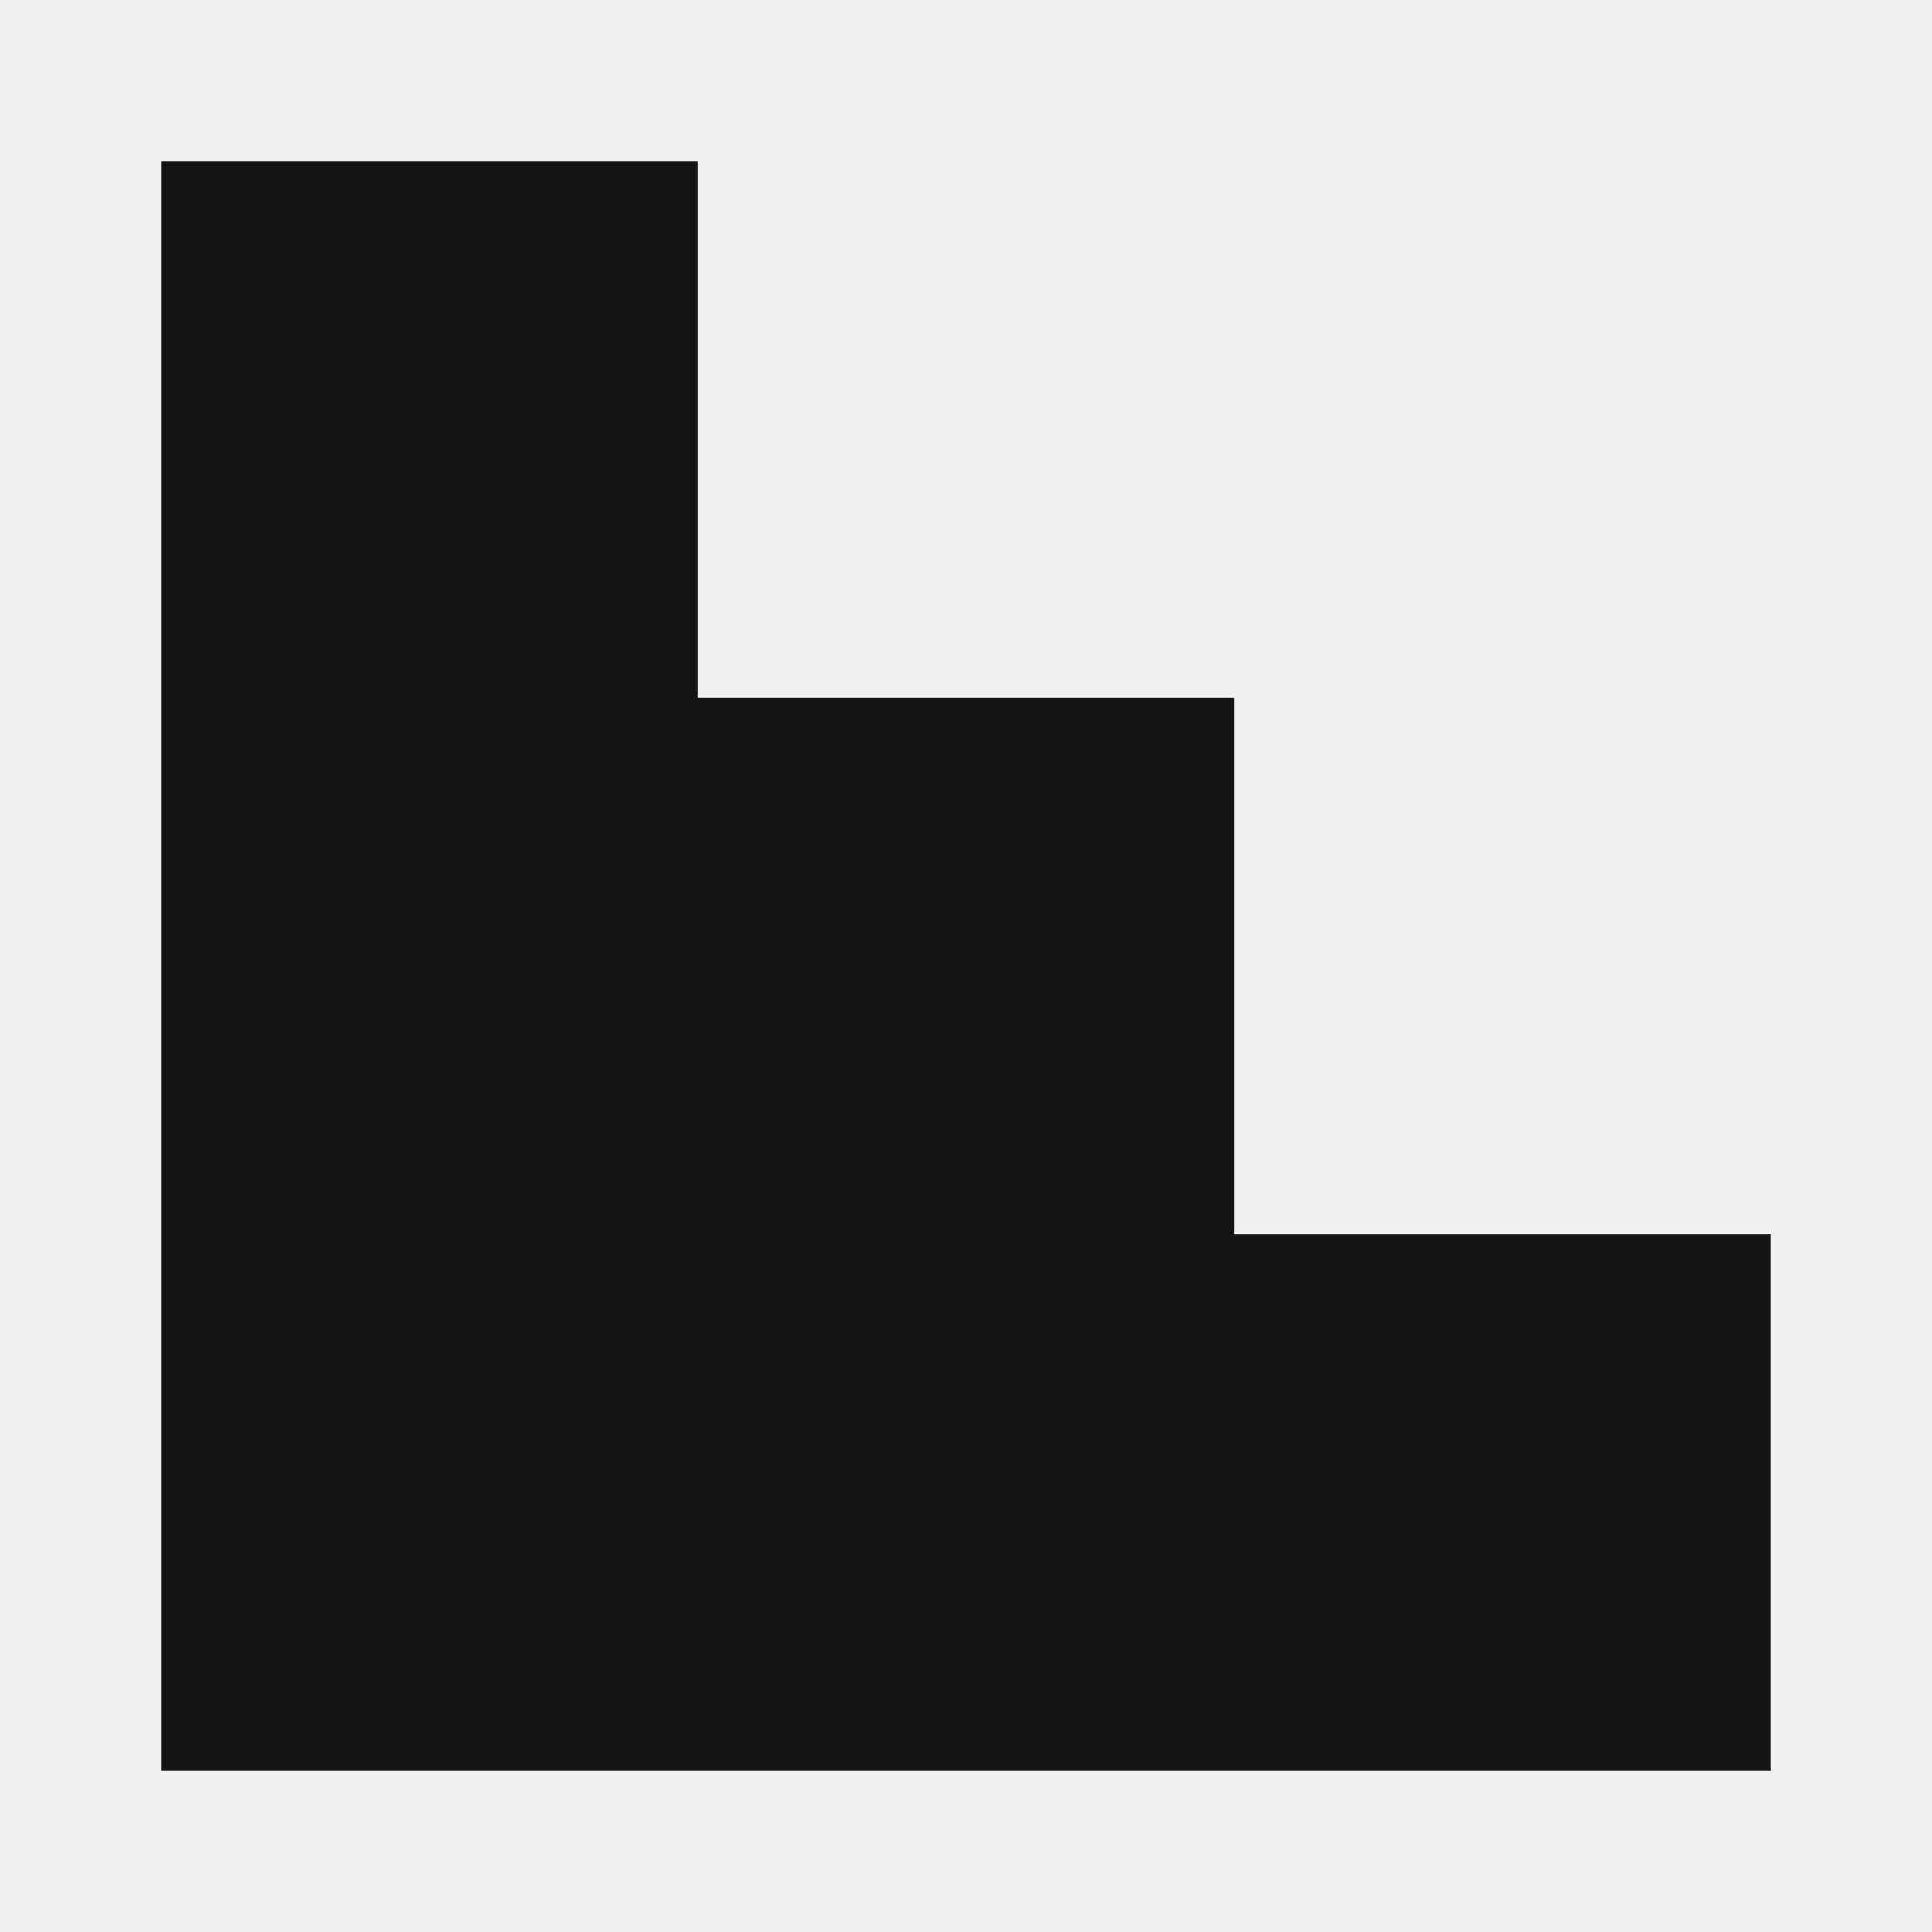
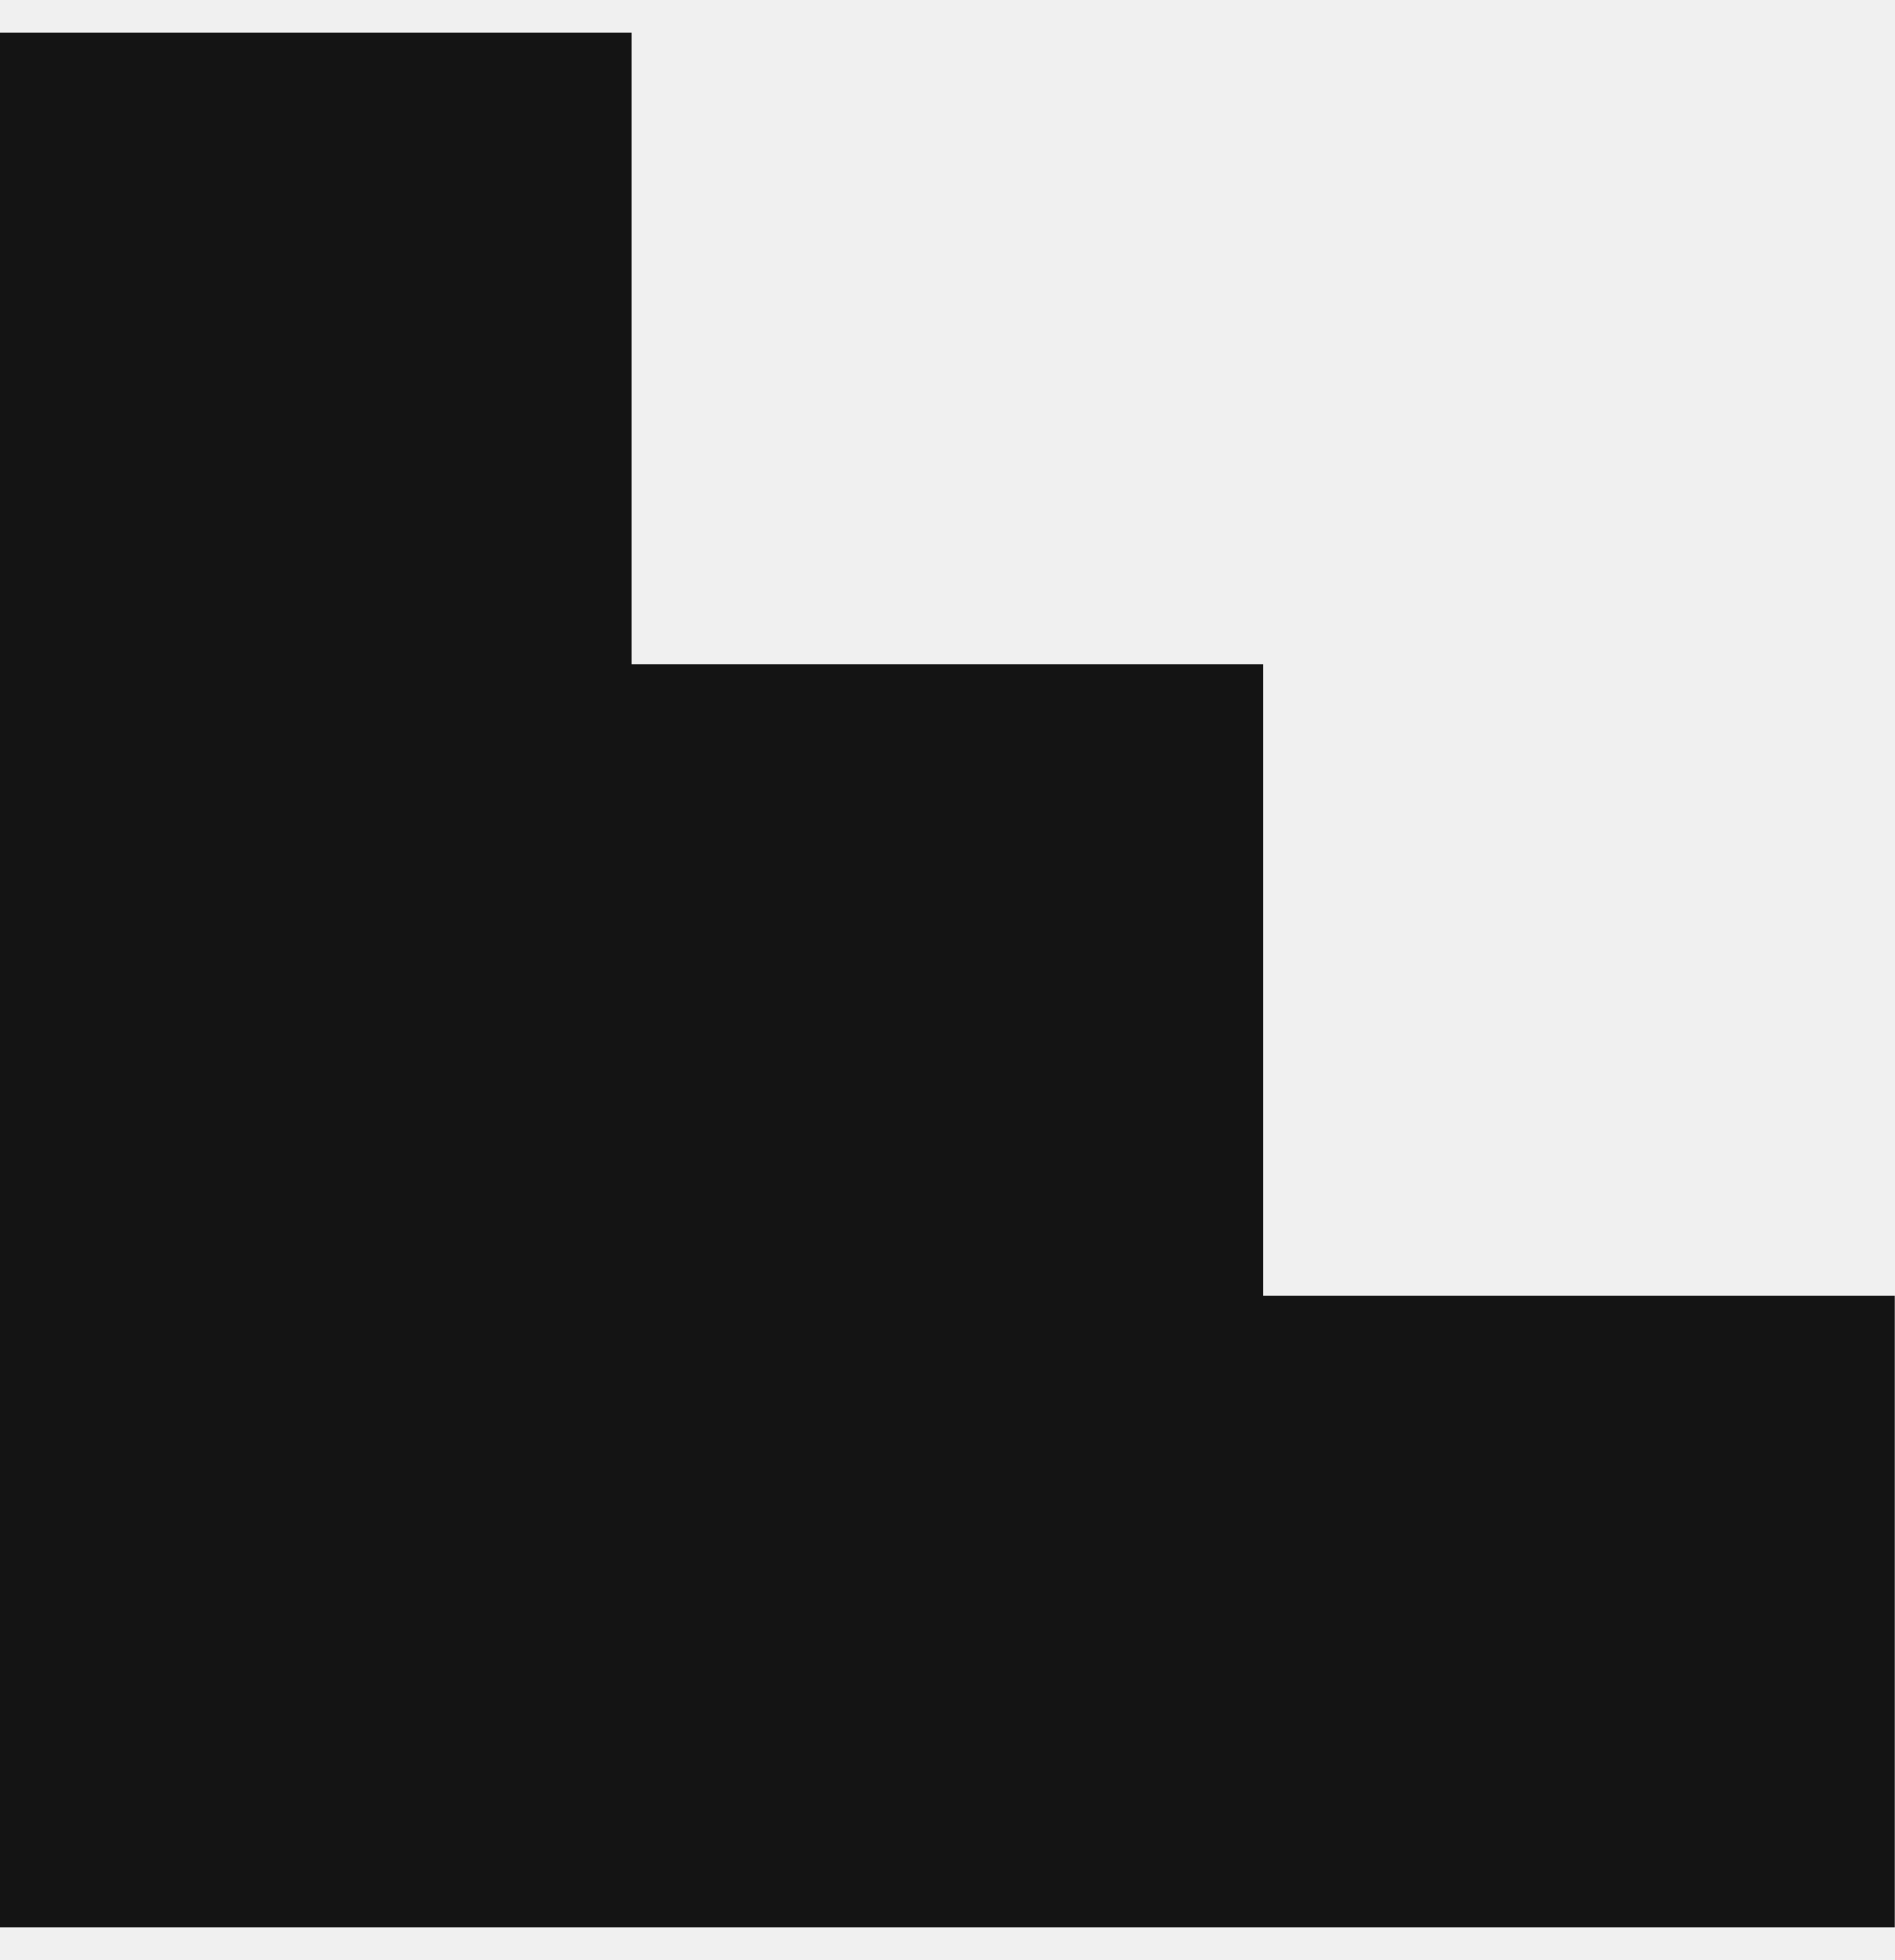
- <svg xmlns="http://www.w3.org/2000/svg" width="16" height="16" viewBox="0 0 16 16" fill="none">
-   <g clip-path="url(#clip0_9_8)">
-     <path fill-rule="evenodd" clip-rule="evenodd" d="M1.333 1.333H5.778V5.778H10.222V10.222H14.667V14.667H1.333V1.333V1.333Z" fill="#141414" />
-   </g>
-   <defs>
-     <clipPath id="clip0_9_8">
-       <rect width="16" height="16" fill="white" />
-     </clipPath>
-   </defs>
+ <svg xmlns="http://www.w3.org/2000/svg" width="29" height="30" viewBox="0 0 29 30" fill="none">
+   <path fill-rule="evenodd" clip-rule="evenodd" d="M0 0.5H9.667V10.167H19.333V19.833H29V29.5H0V0.5Z" fill="#141414" />
</svg>
